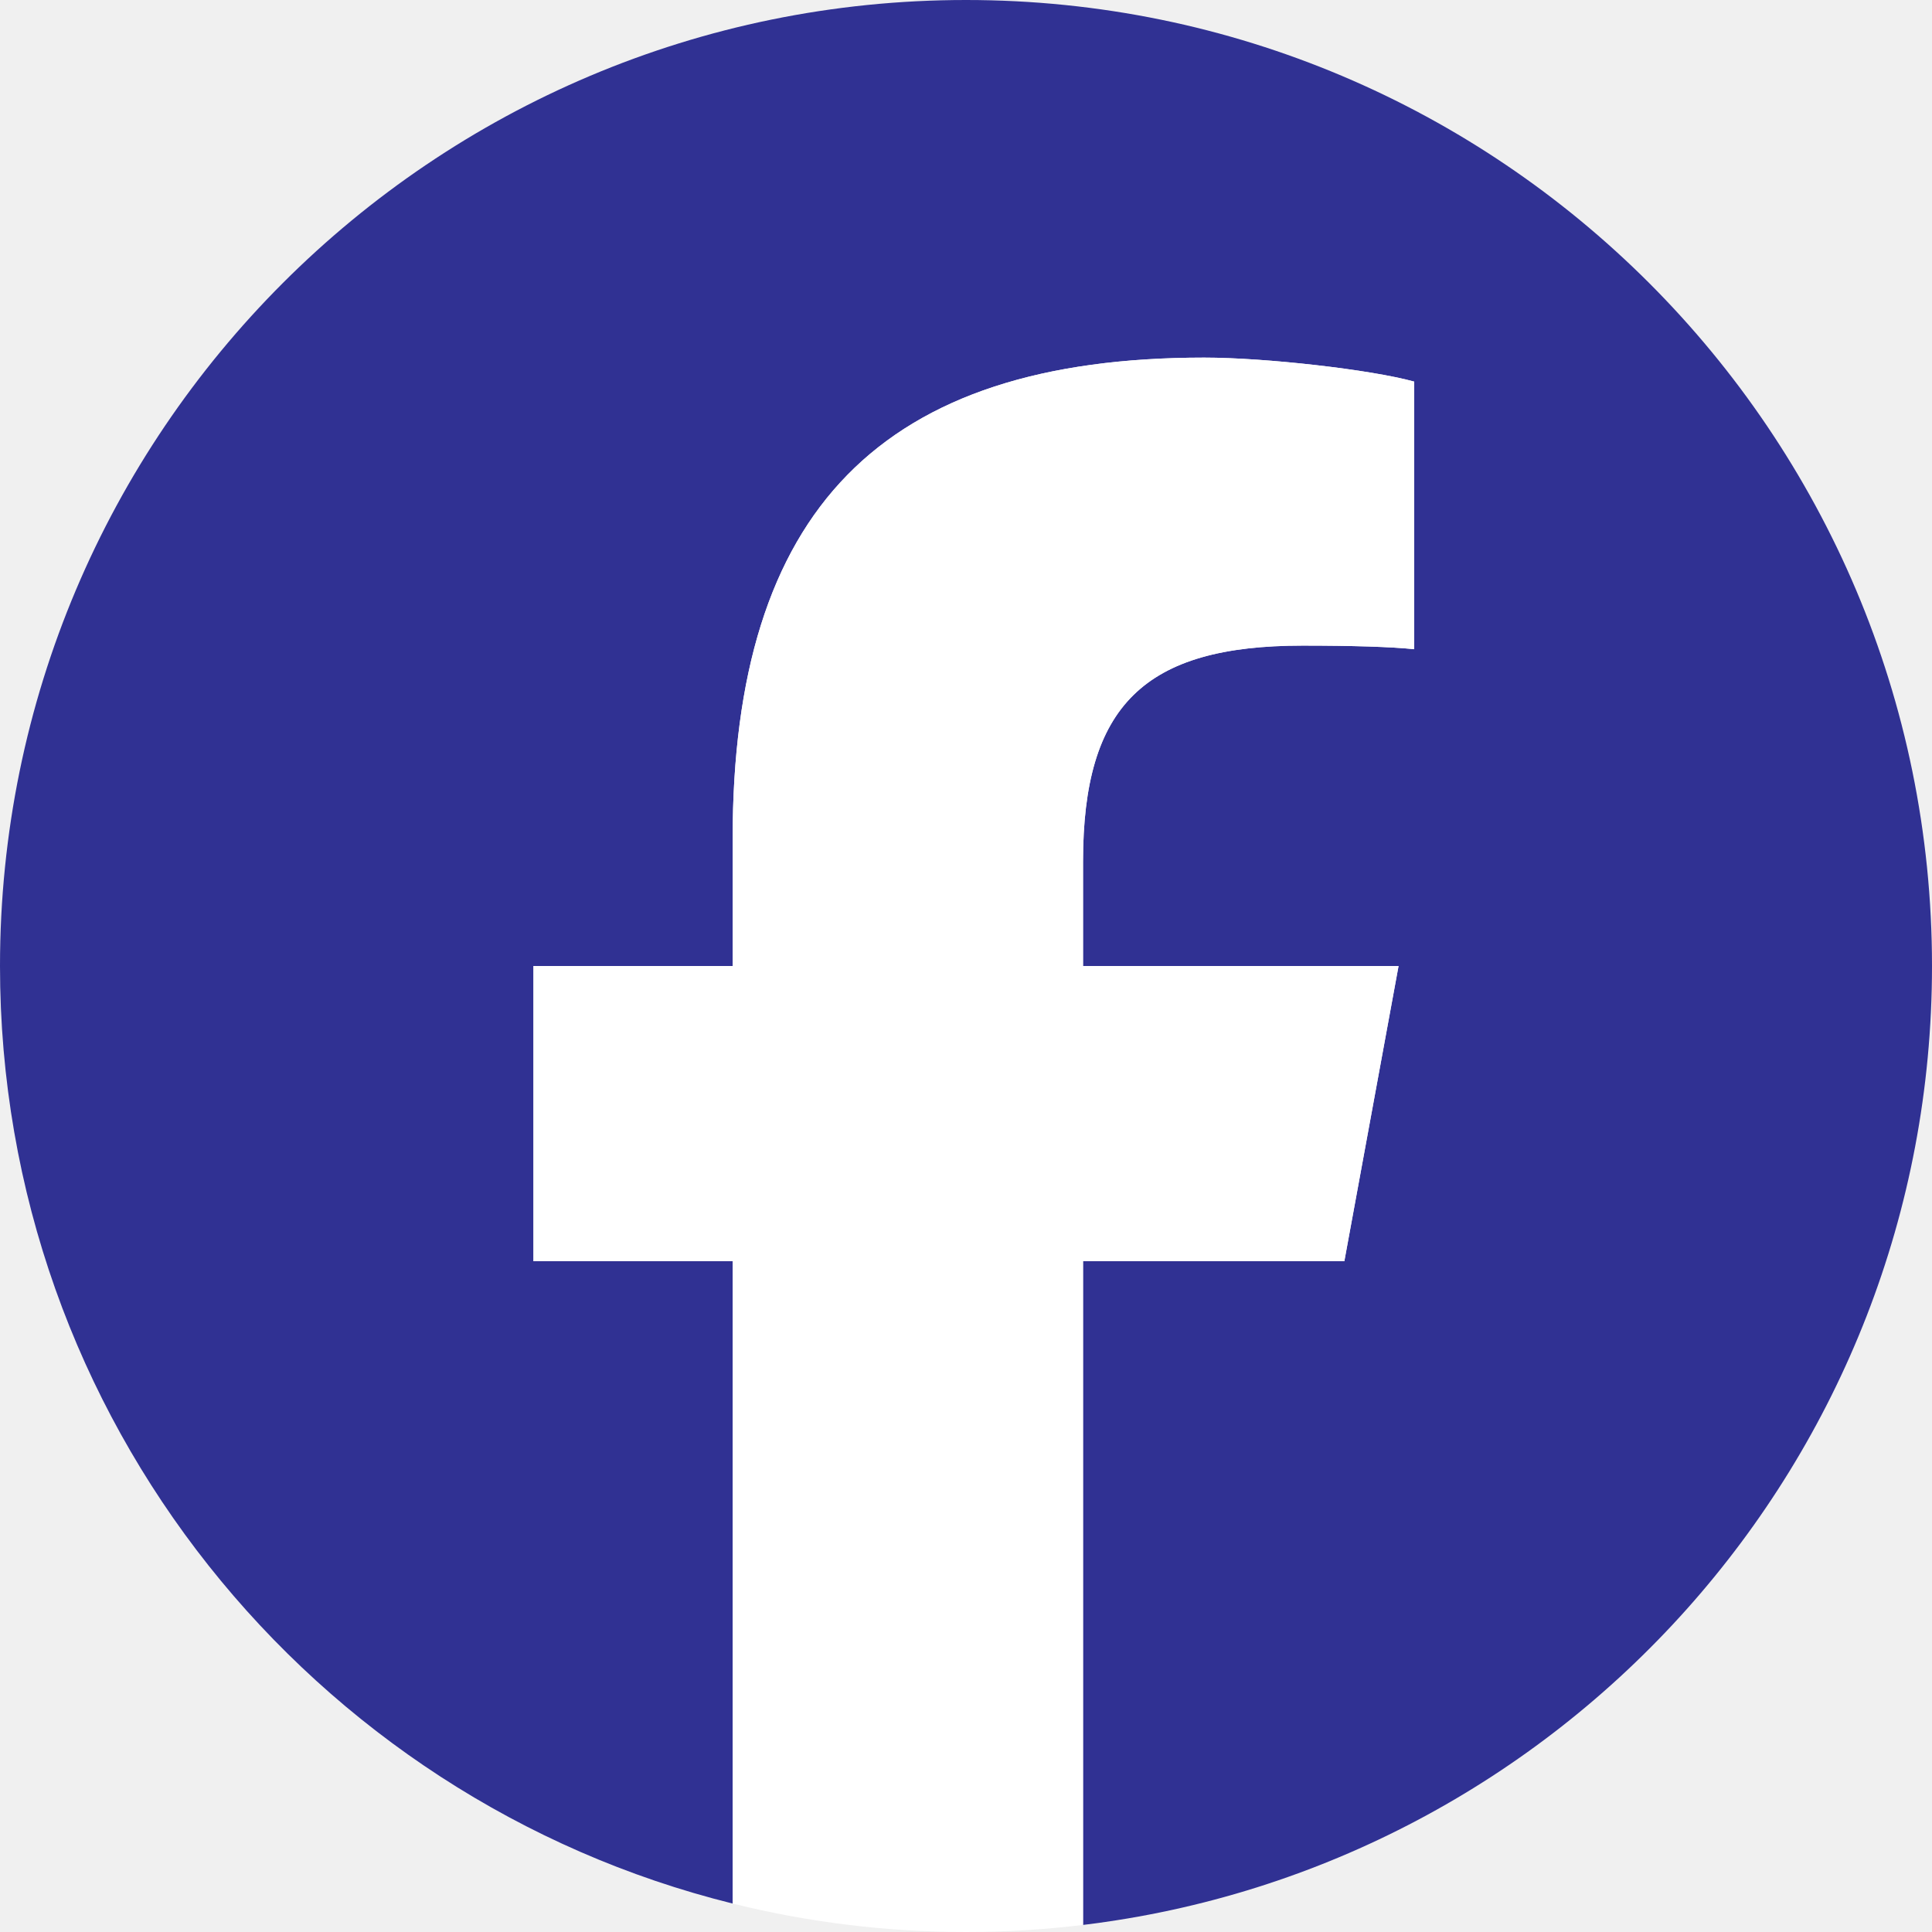
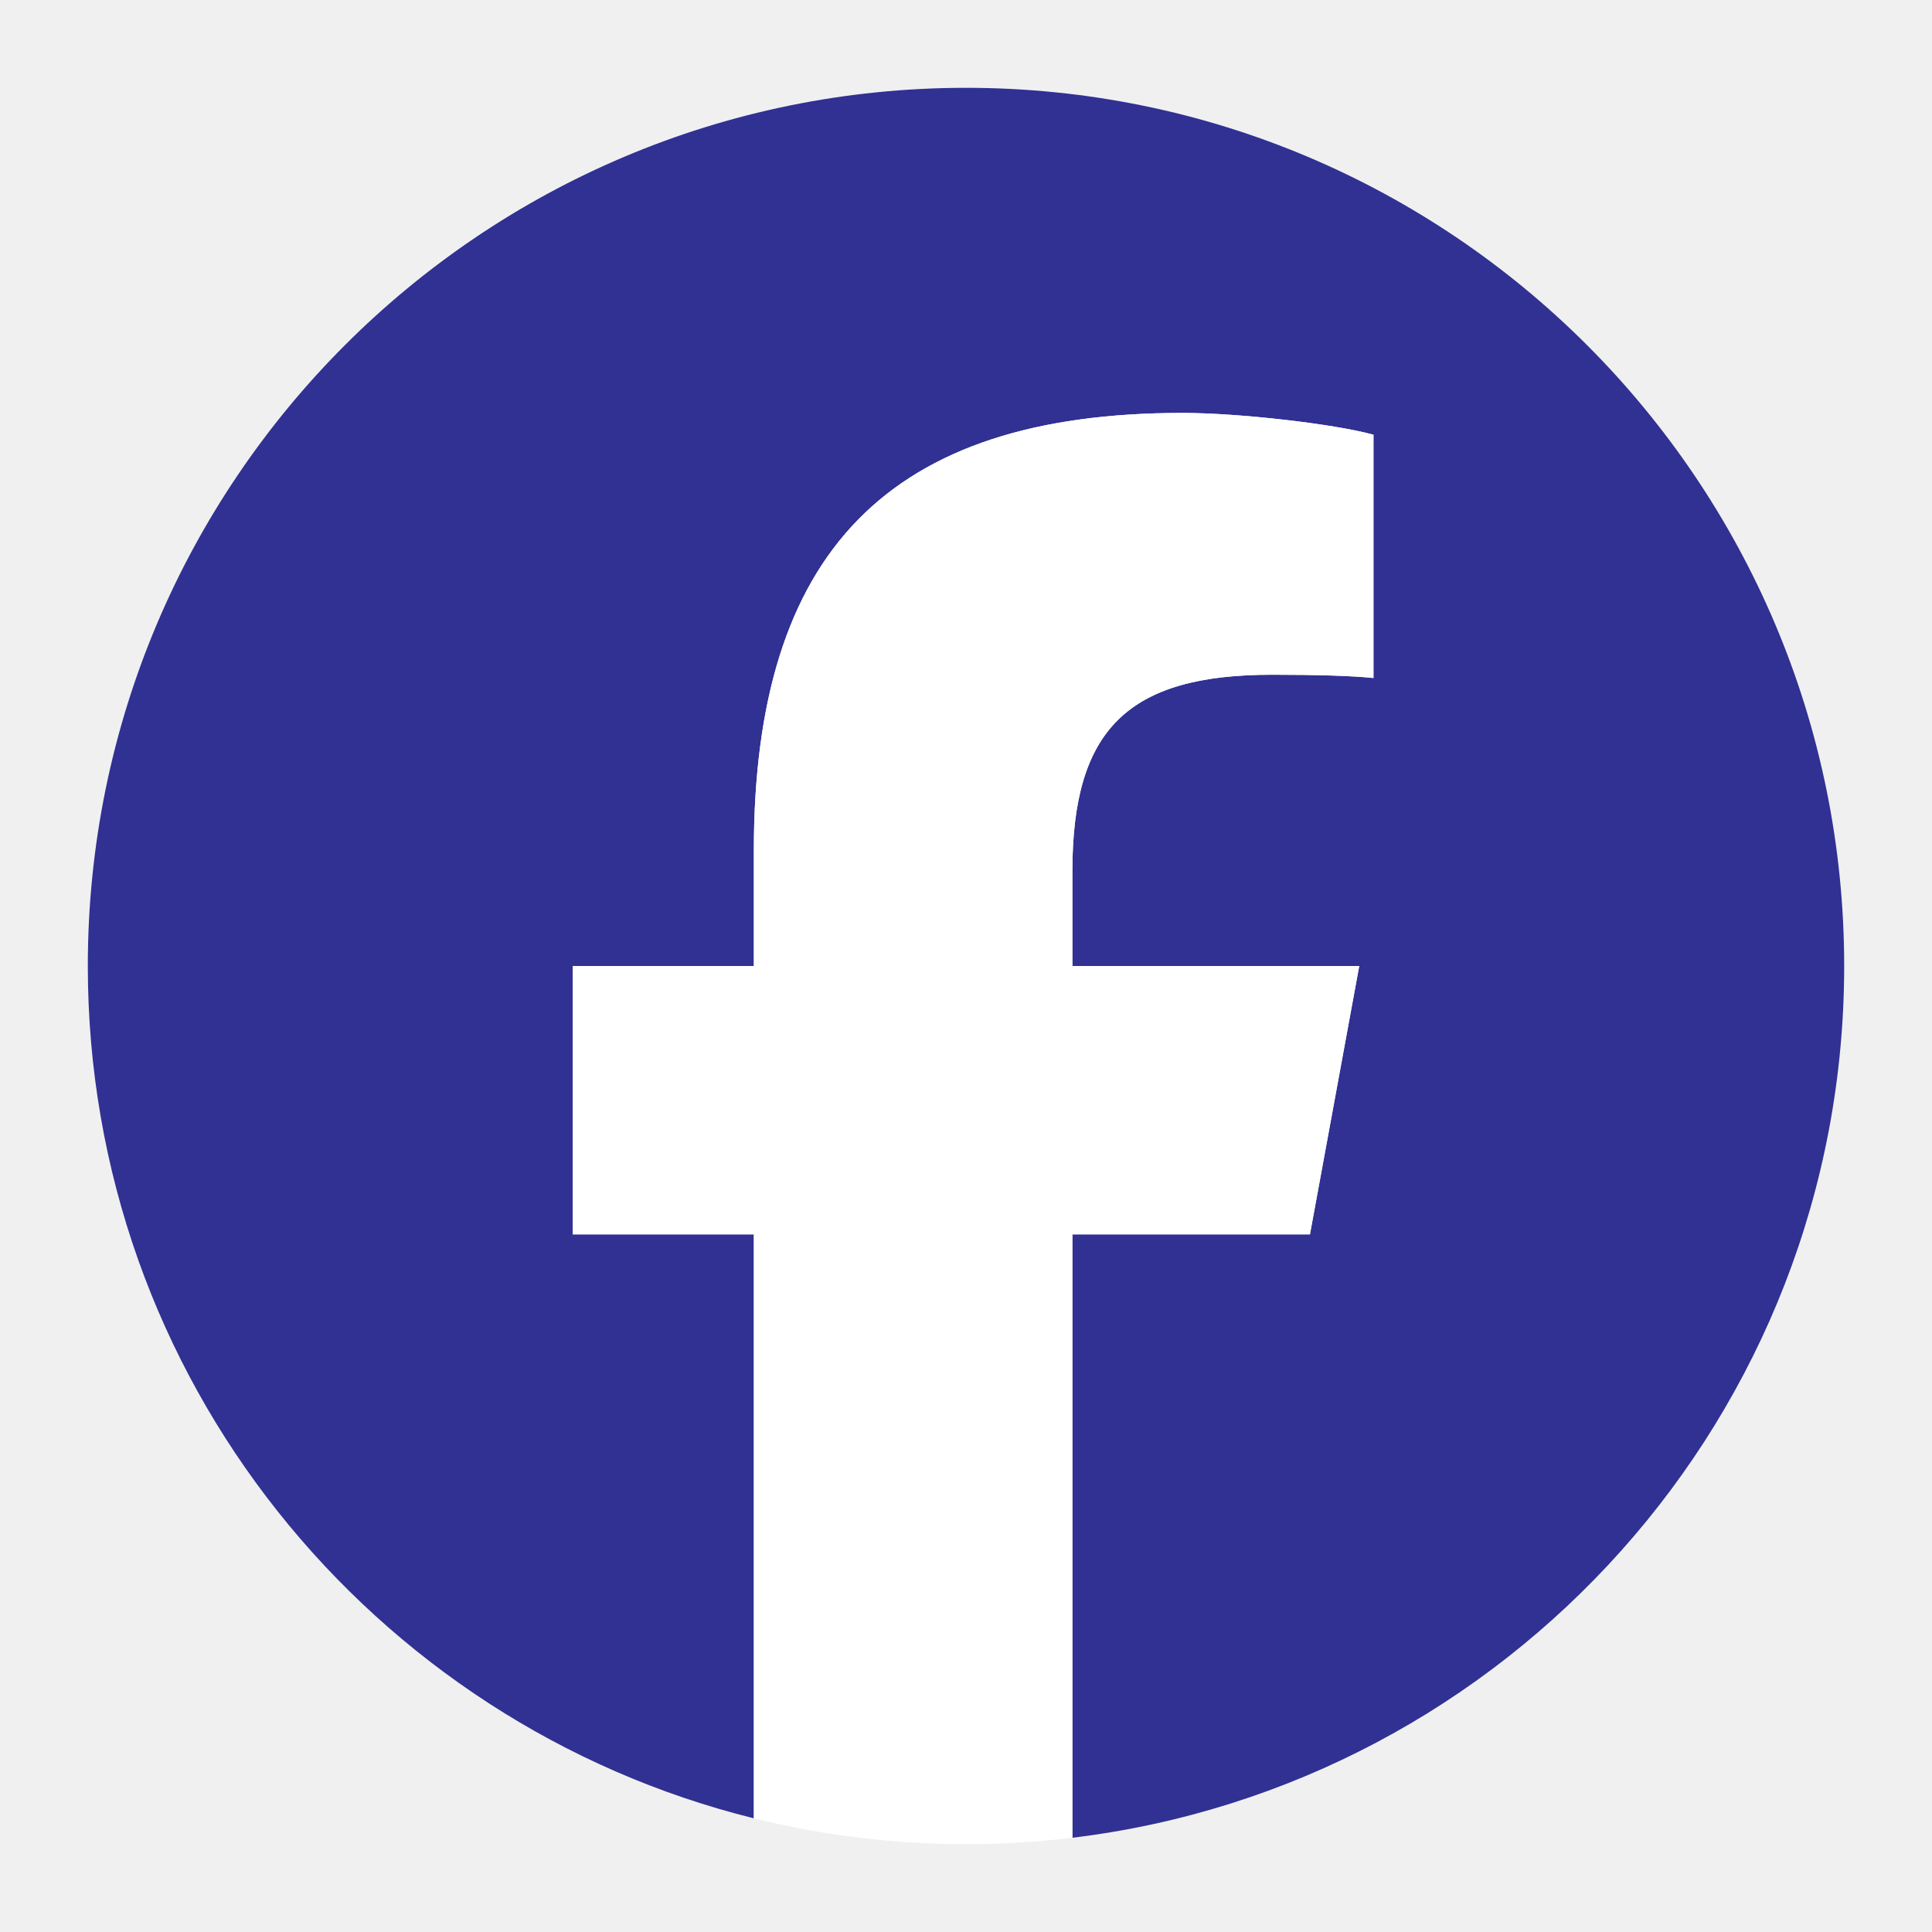
- <svg xmlns="http://www.w3.org/2000/svg" version="1.1" id="svg9" width="40" height="40" viewBox="0 0 666.667 666.667">
+ <svg xmlns="http://www.w3.org/2000/svg" version="1.1" width="44" height="44" viewBox="0 0 44 44">
  <defs id="defs13">
    <clipPath clipPathUnits="userSpaceOnUse" id="clipPath25">
      <path d="M 0,700 H 700 V 0 H 0 Z" id="path23" />
    </clipPath>
  </defs>
-   <g id="g17" transform="matrix(1.333333,0,0,-1.333333,-133.3333,800)">
-     <g id="g19">
-       <g id="g21" clip-path="url(#clipPath25)">
-         <g id="g27" transform="translate(600,350)">
-           <path d="m 0,0 c 0,138.071 -111.929,250 -250,250 -138.071,0 -250,-111.929 -250,-250 0,-117.245 80.715,-215.622 189.606,-242.638 v 166.242 h -51.552 V 0 h 51.552 v 32.919 c 0,85.092 38.508,124.532 122.048,124.532 15.838,0 43.167,-3.105 54.347,-6.211 V 81.986 c -5.901,0.621 -16.149,0.932 -28.882,0.932 -40.993,0 -56.832,-15.528 -56.832,-55.9 V 0 h 81.659 l -14.028,-76.396 h -67.631 V -248.169 C -95.927,-233.218 0,-127.818 0,0" style="fill:#303193;fill-opacity:1;fill-rule:nonzero;stroke:none" id="path29" />
-         </g>
-         <g id="g31" transform="translate(447.9175,273.6036)">
-           <path d="M 0,0 14.029,76.396 H -67.63 v 27.019 c 0,40.372 15.838,55.899 56.831,55.899 12.733,0 22.981,-0.31 28.882,-0.931 v 69.253 c -11.18,3.106 -38.509,6.212 -54.347,6.212 -83.539,0 -122.048,-39.441 -122.048,-124.533 V 76.396 h -51.552 V 0 h 51.552 v -166.242 c 19.343,-4.798 39.568,-7.362 60.394,-7.362 10.254,0 20.358,0.632 30.288,1.831 L -67.63,0 Z" style="fill:#ffffff;fill-opacity:1;fill-rule:nonzero;stroke:none" id="path33" />
+   <g transform="translate(2 2) scale(0.06)">
+     <g id="g17" transform="matrix(1.333333,0,0,-1.333333,-133.3333,800)">
+       <g id="g19">
+         <g id="g21" clip-path="url(#clipPath25)">
+           <g id="g27" transform="translate(600,350)">
+             <path d="m 0,0 c 0,138.071 -111.929,250 -250,250 -138.071,0 -250,-111.929 -250,-250 0,-117.245 80.715,-215.622 189.606,-242.638 v 166.242 h -51.552 V 0 h 51.552 v 32.919 c 0,85.092 38.508,124.532 122.048,124.532 15.838,0 43.167,-3.105 54.347,-6.211 V 81.986 c -5.901,0.621 -16.149,0.932 -28.882,0.932 -40.993,0 -56.832,-15.528 -56.832,-55.9 V 0 h 81.659 l -14.028,-76.396 h -67.631 V -248.169 C -95.927,-233.218 0,-127.818 0,0" style="fill:#303193;fill-opacity:1;fill-rule:nonzero;stroke:none" id="path29" />
+           </g>
+           <g id="g31" transform="translate(447.9175,273.6036)">
+             <path d="M 0,0 14.029,76.396 H -67.63 v 27.019 c 0,40.372 15.838,55.899 56.831,55.899 12.733,0 22.981,-0.31 28.882,-0.931 v 69.253 c -11.18,3.106 -38.509,6.212 -54.347,6.212 -83.539,0 -122.048,-39.441 -122.048,-124.533 V 76.396 h -51.552 V 0 h 51.552 v -166.242 c 19.343,-4.798 39.568,-7.362 60.394,-7.362 10.254,0 20.358,0.632 30.288,1.831 L -67.63,0 Z" style="fill:#ffffff;fill-opacity:1;fill-rule:nonzero;stroke:none" id="path33" />
+           </g>
        </g>
      </g>
    </g>
  </g>
</svg>
